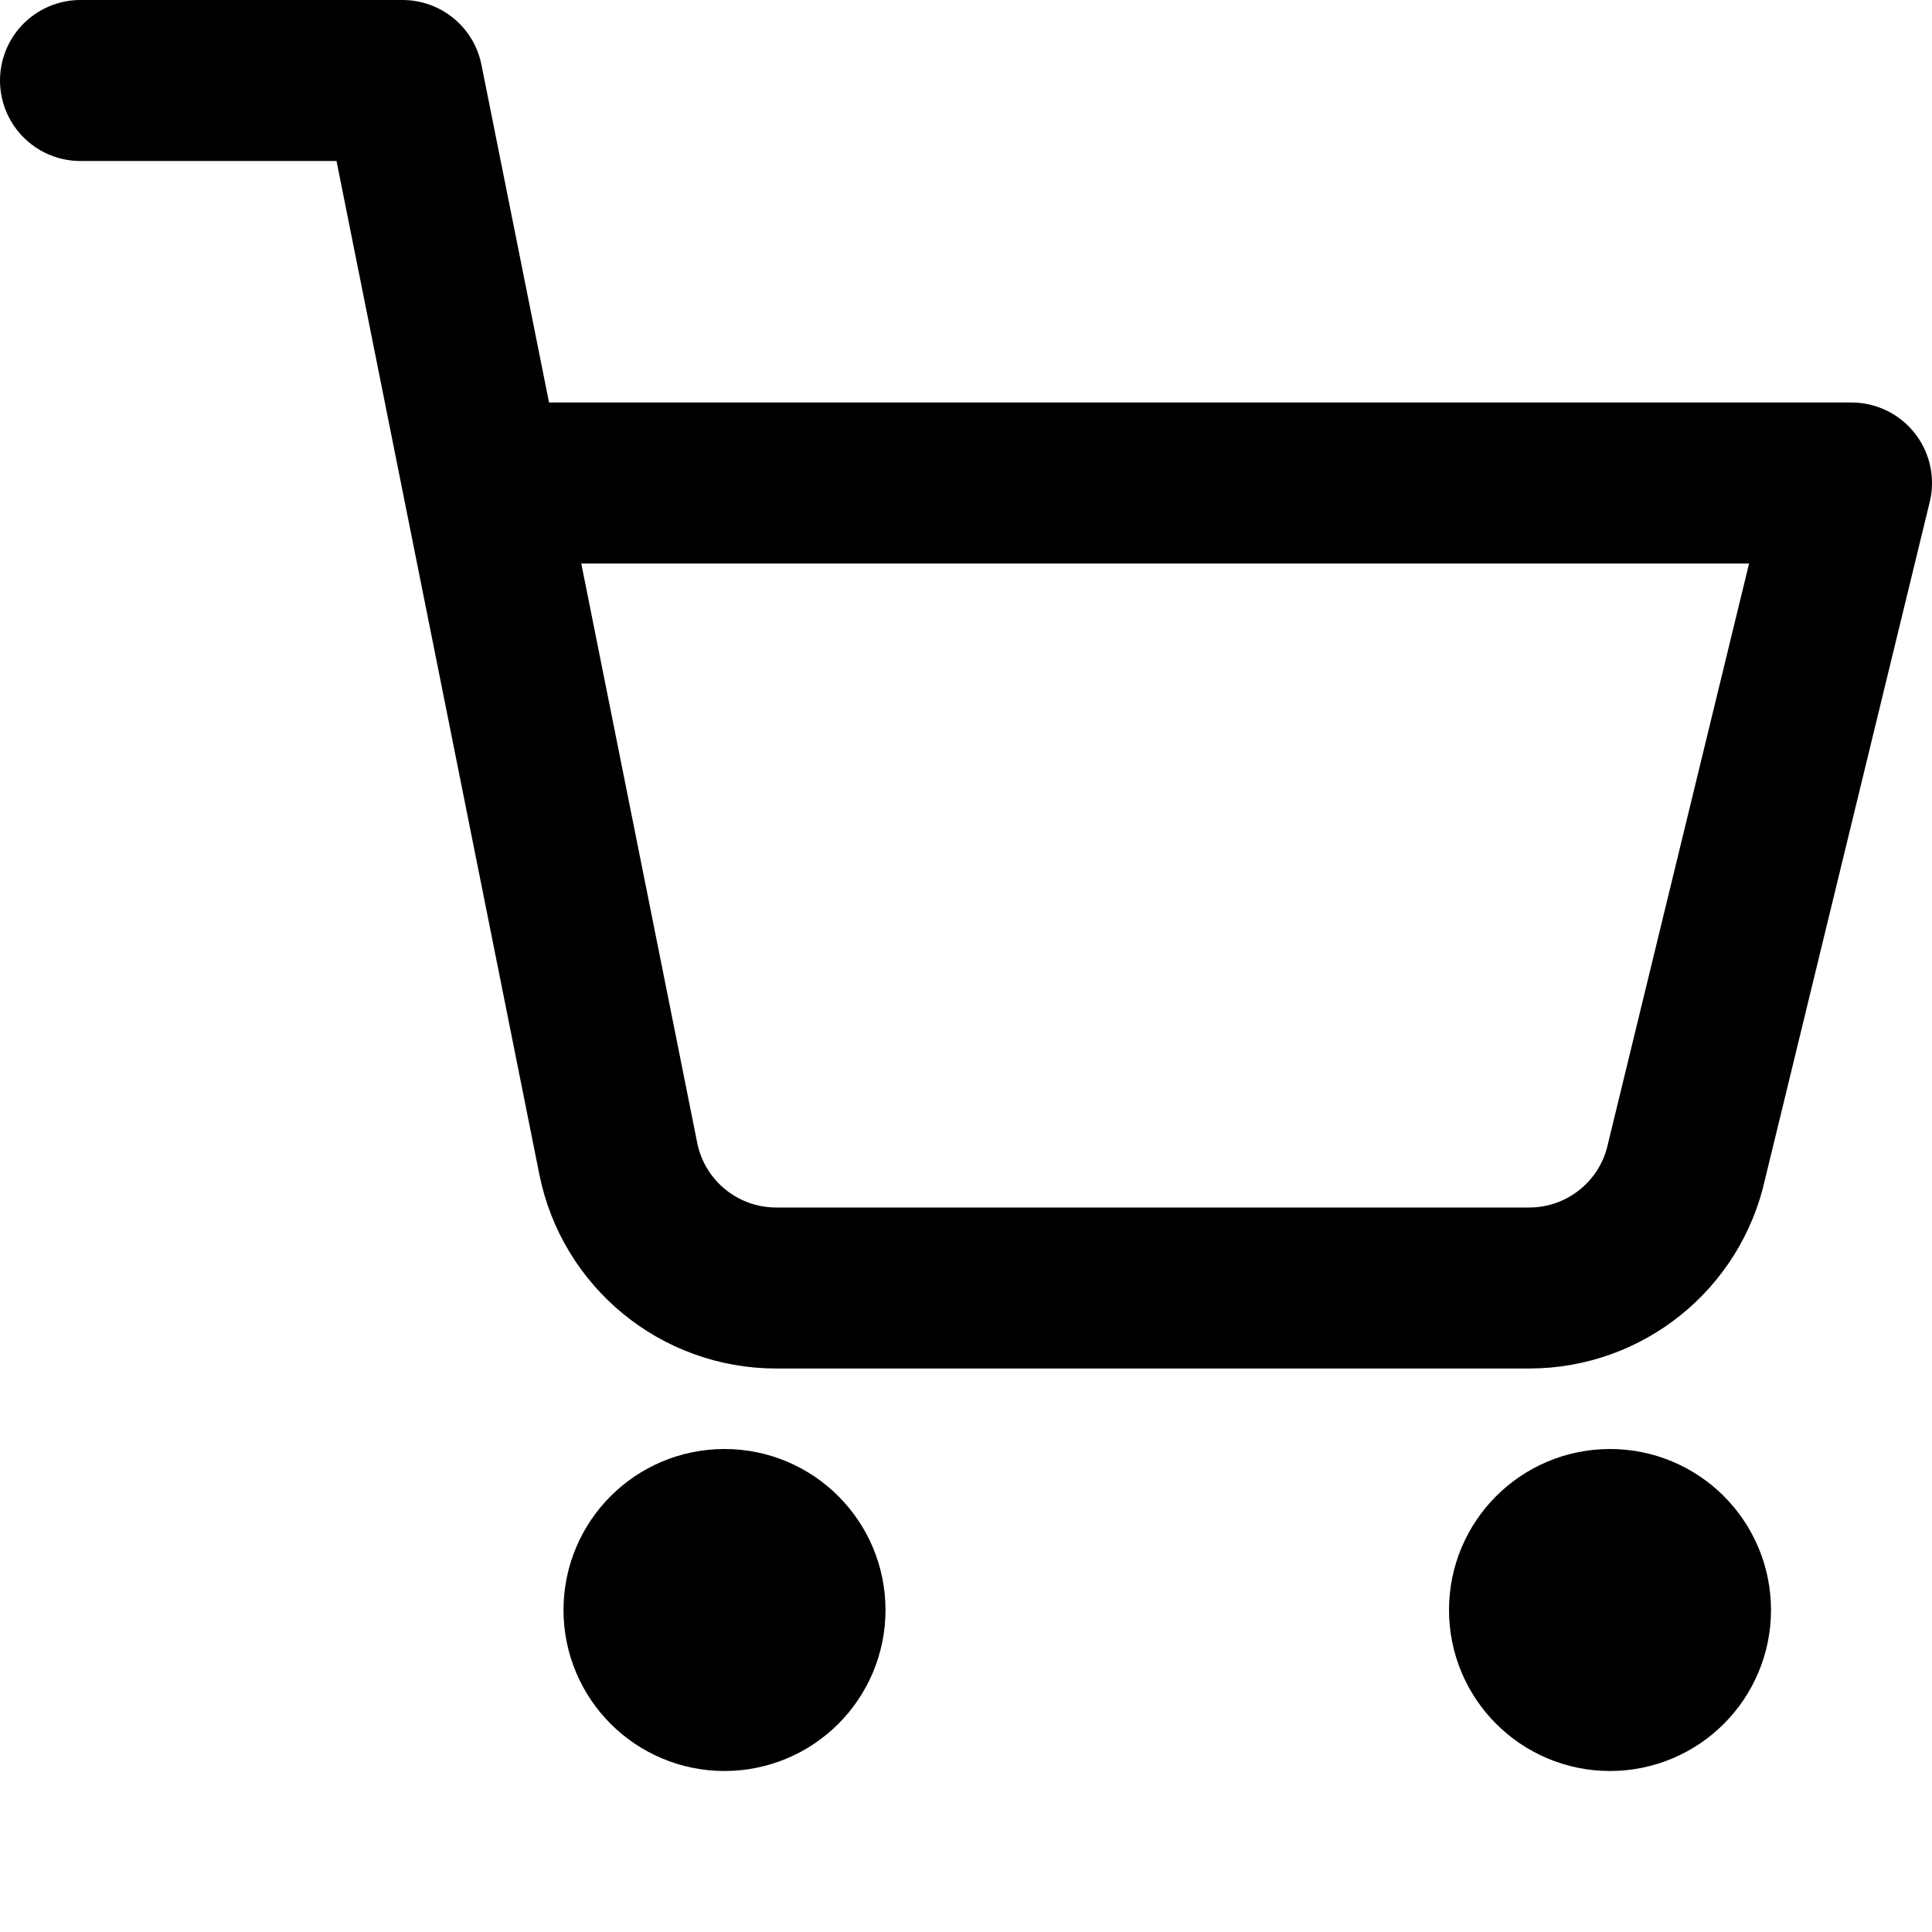
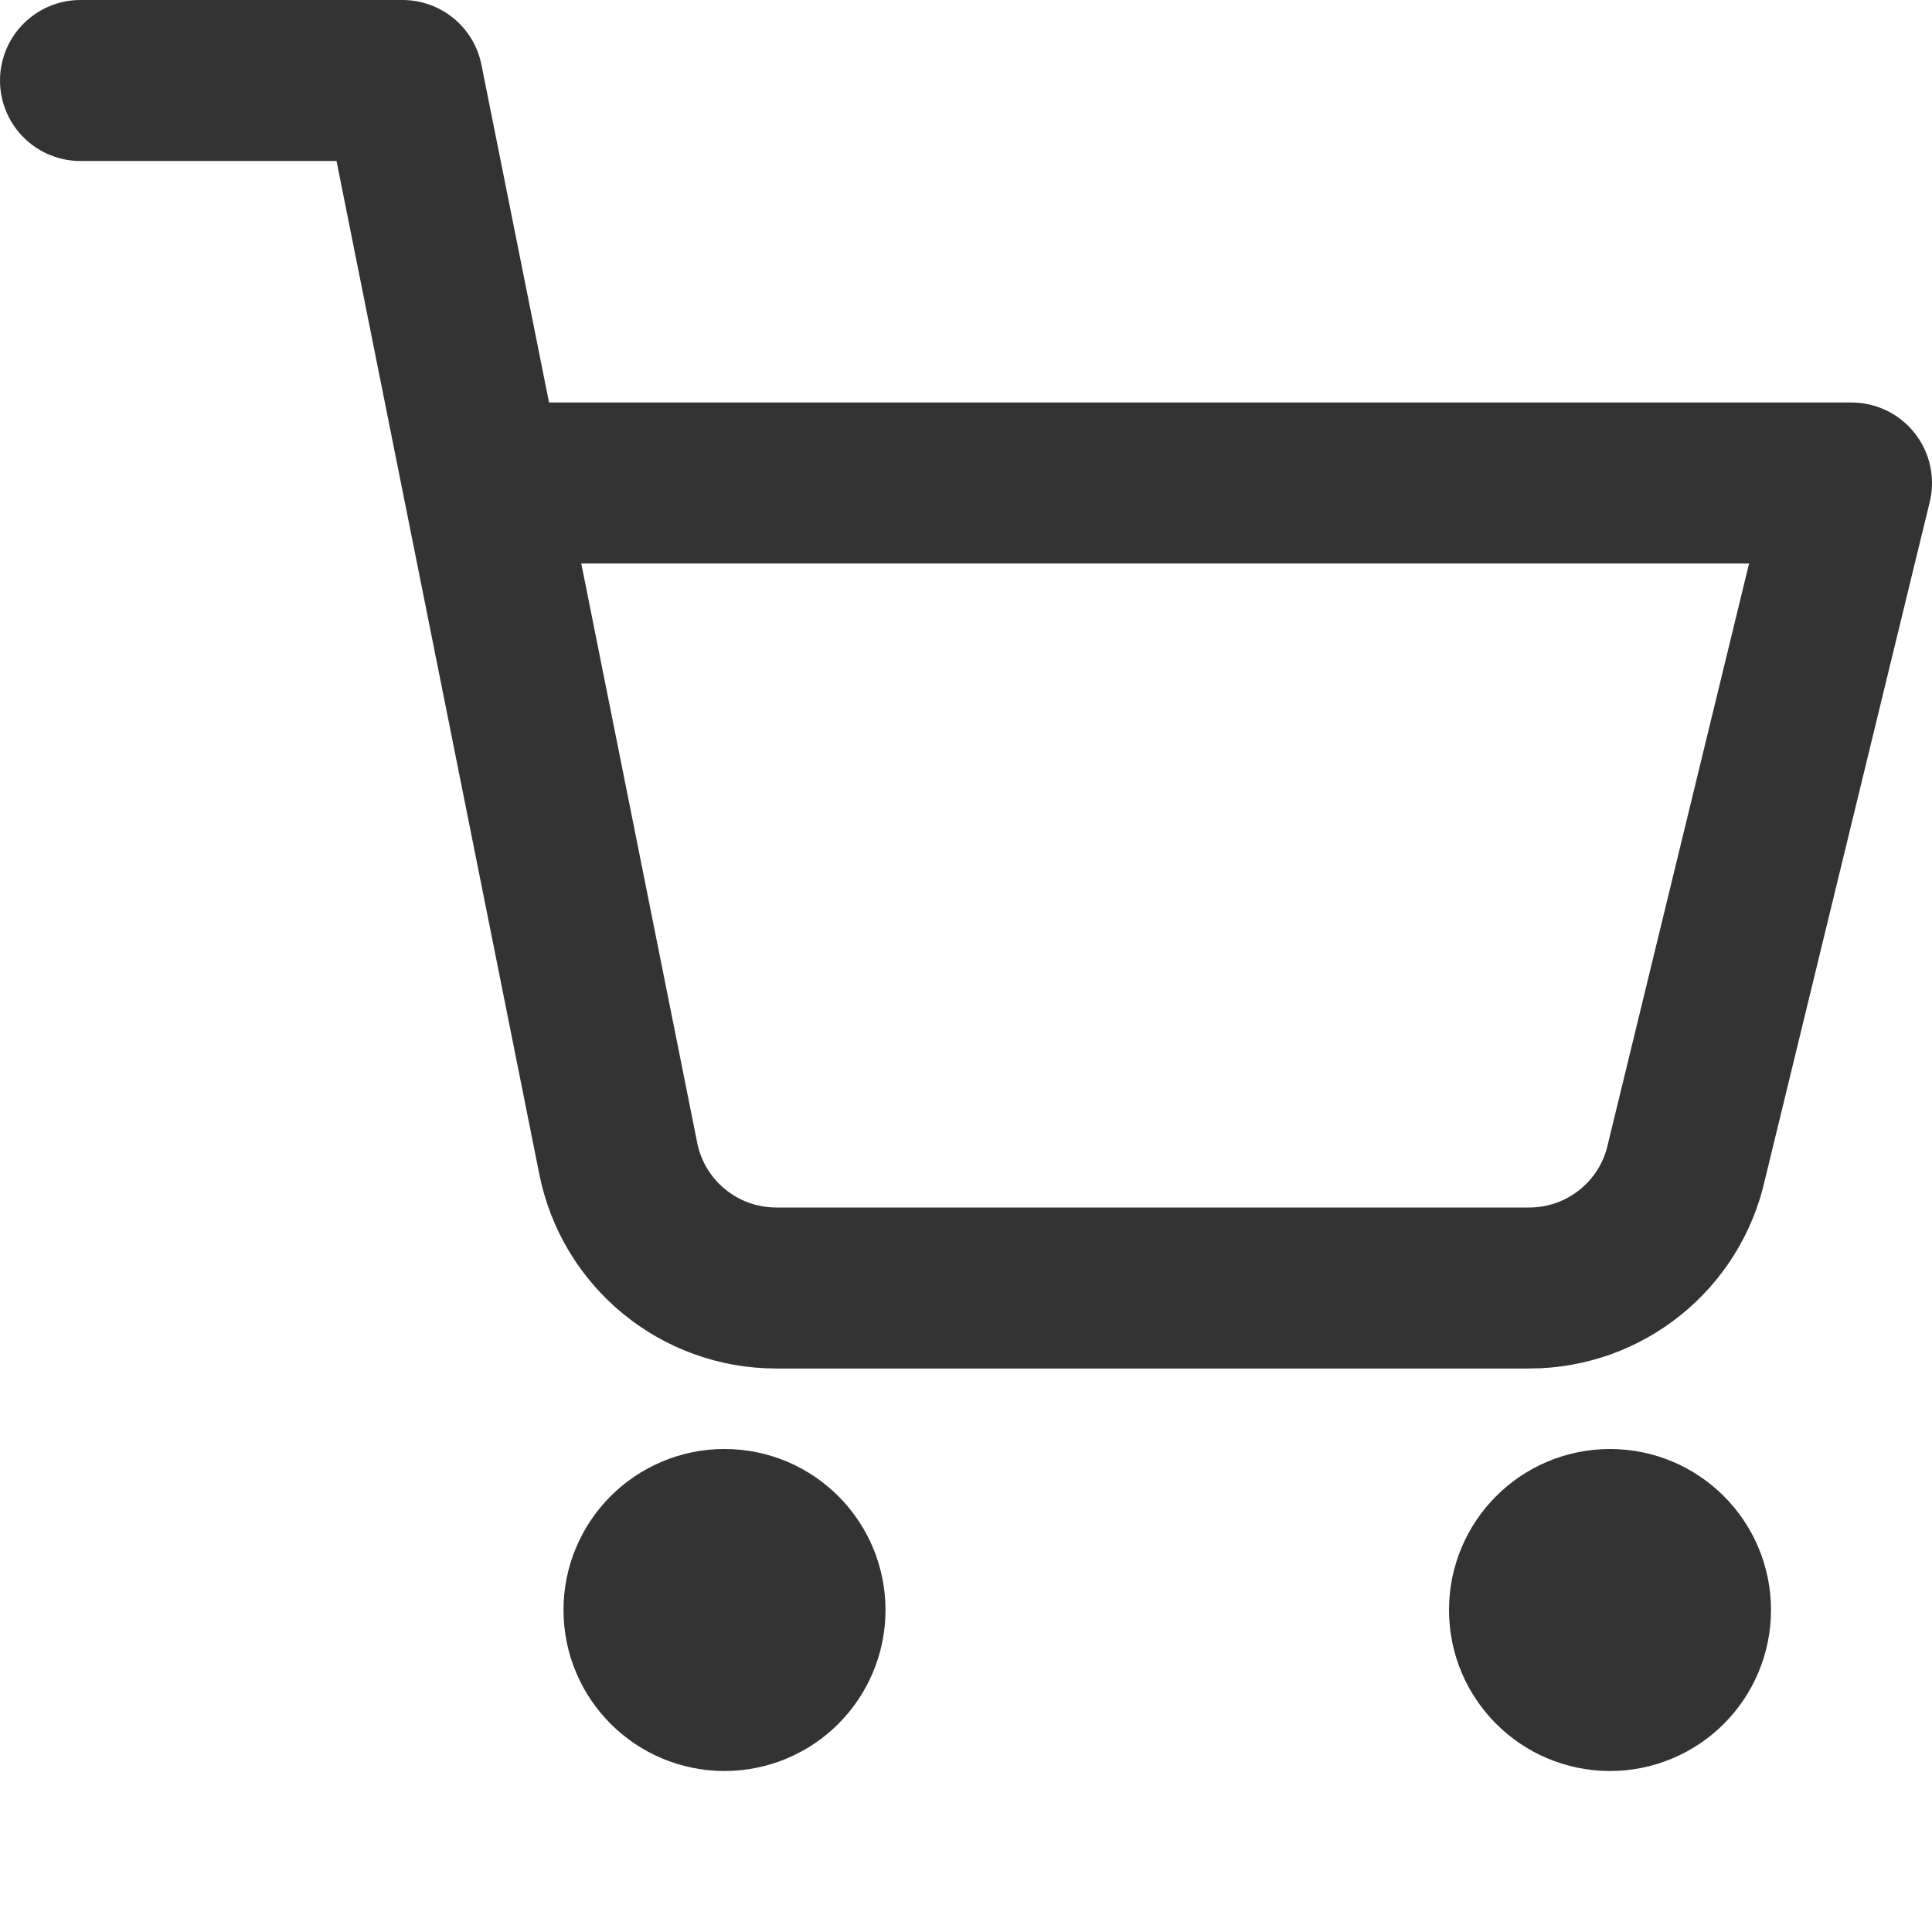
- <svg xmlns="http://www.w3.org/2000/svg" width="24" height="24" viewBox="0 0 24 24" fill="none" stroke="currentColor" stroke-width="2" stroke-linecap="round" stroke-linejoin="round">
+ <svg xmlns="http://www.w3.org/2000/svg" width="24" height="24" viewBox="0 0 24 24" fill="none" stroke="#333" stroke-width="2" stroke-linecap="round" stroke-linejoin="round">
  <circle cx="9" cy="20" r="1" />
  <circle cx="20" cy="20" r="1" />
  <path d="M1 1h4l2.68 13.39A2 2 0 0 0 9.64 16H19a2 2 0 0 0 1.95-1.57L23 6H6" />
</svg>
